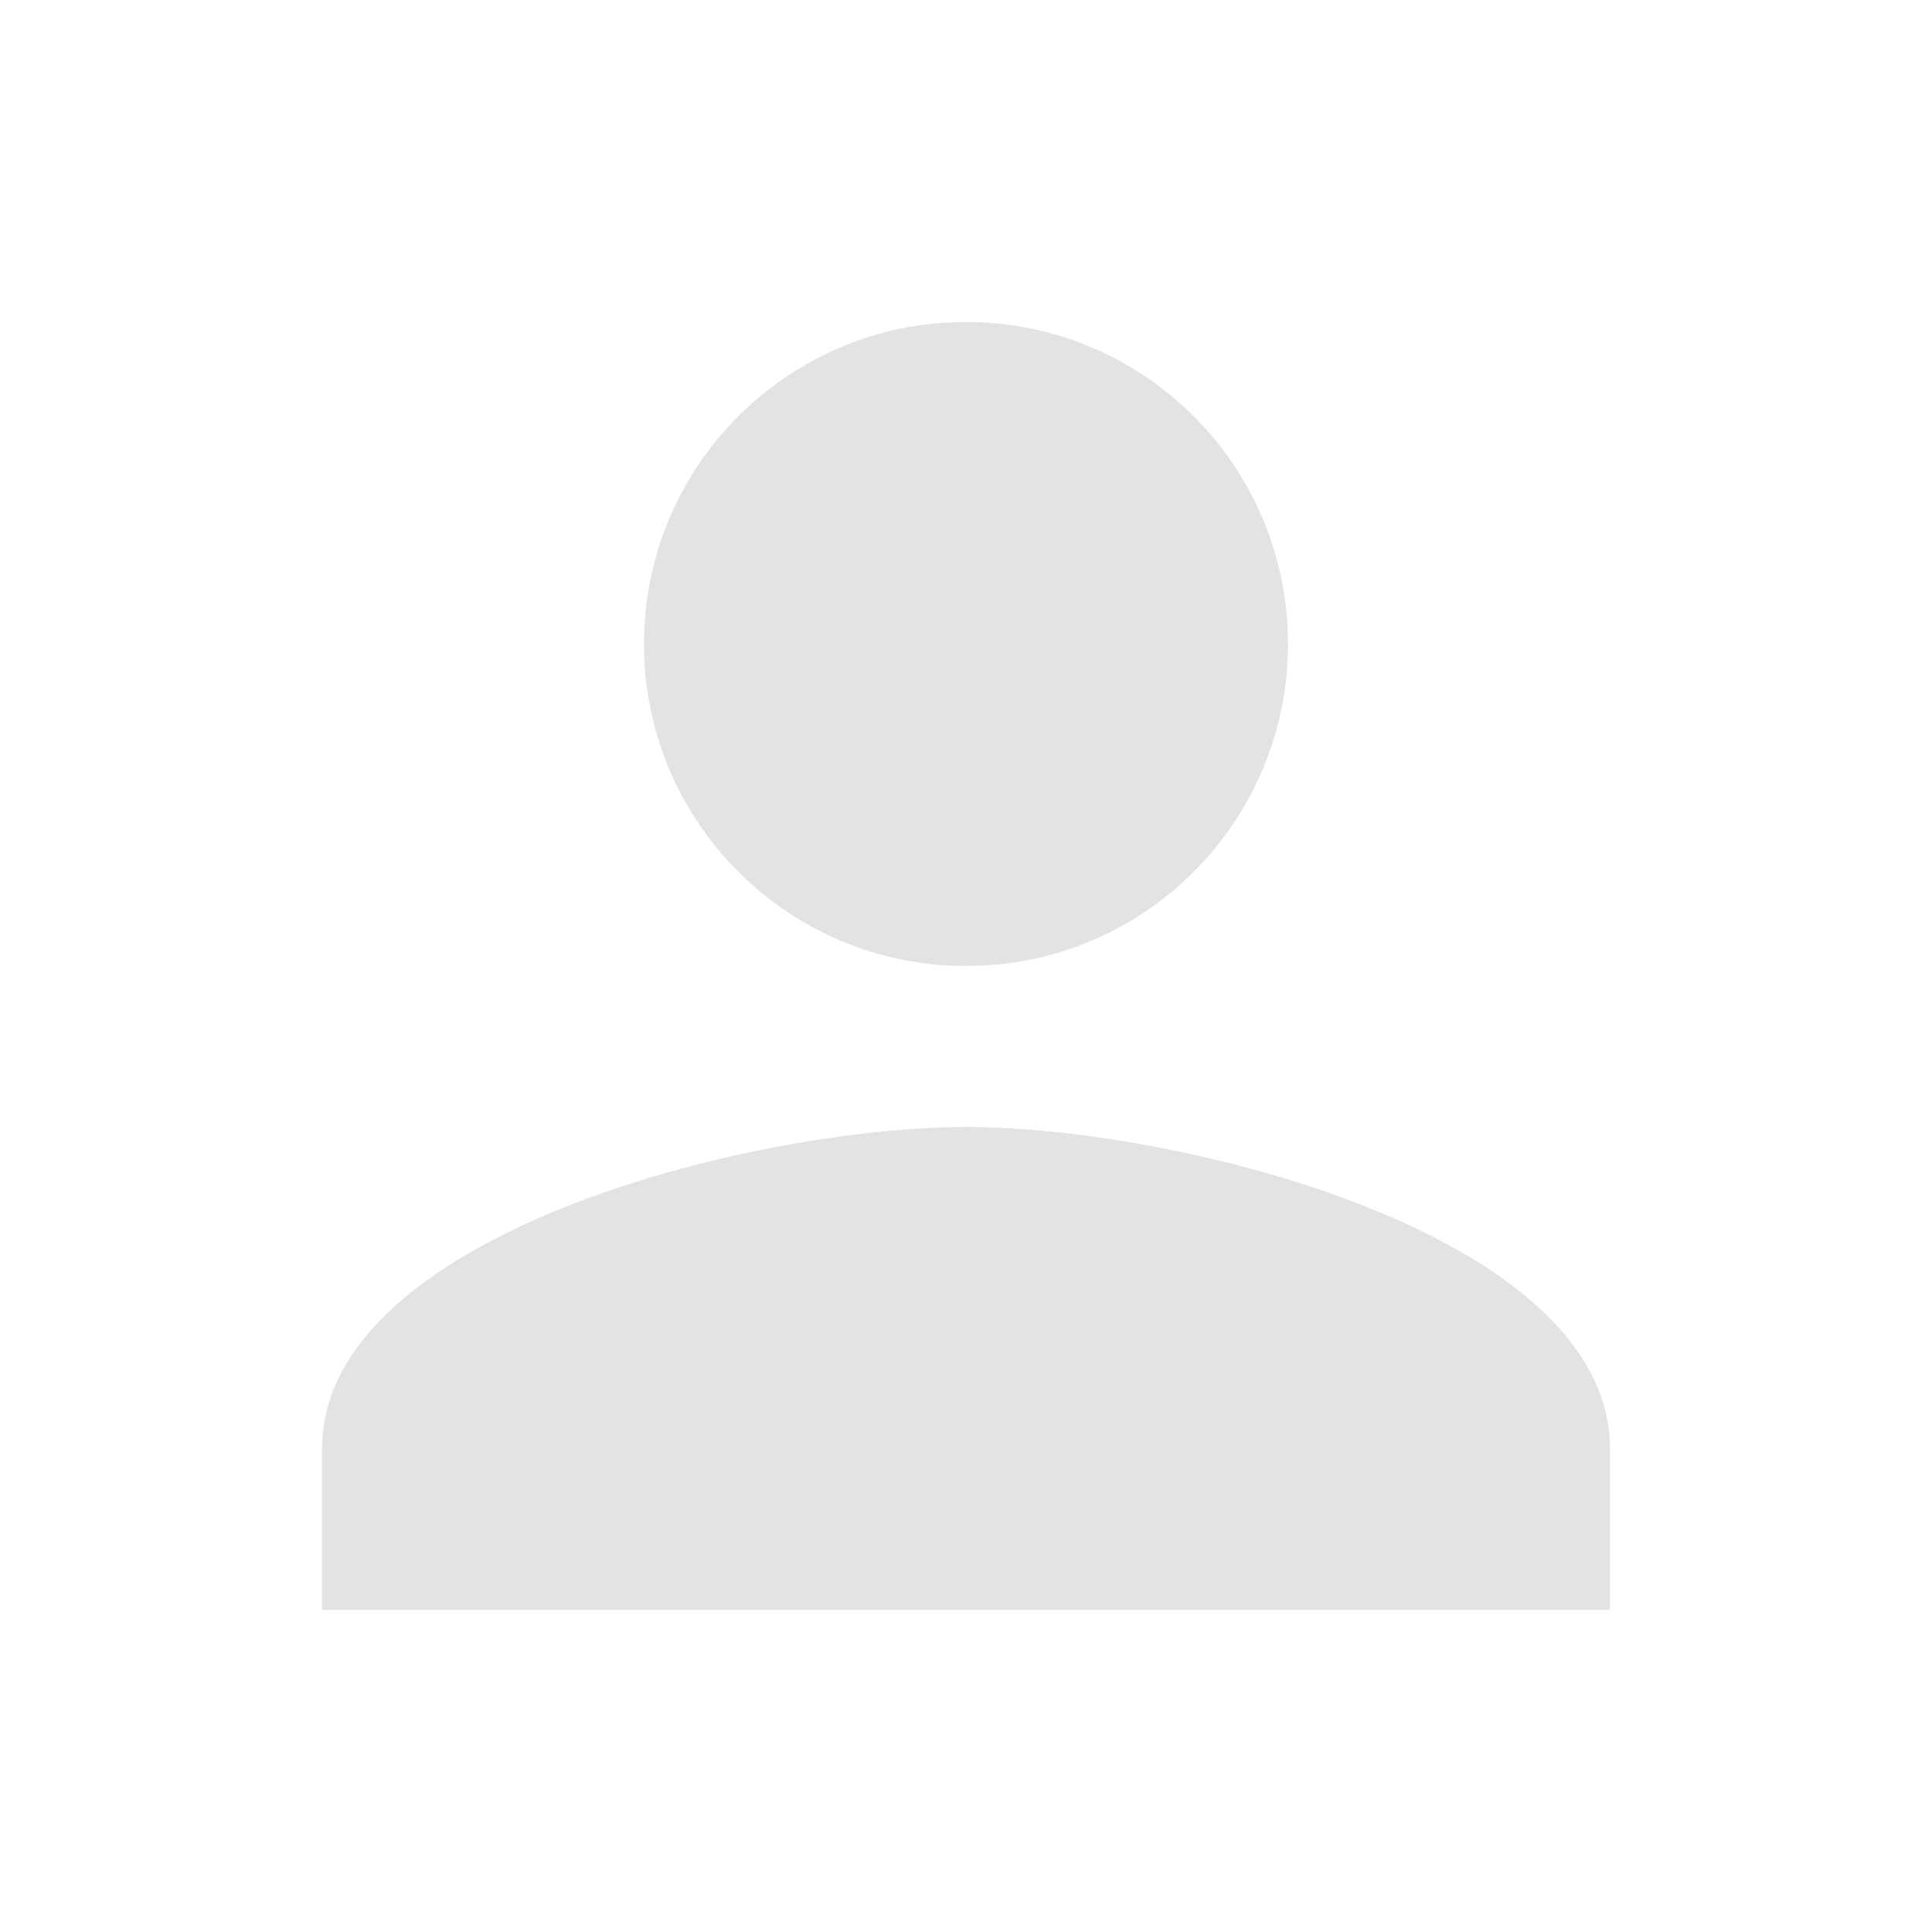
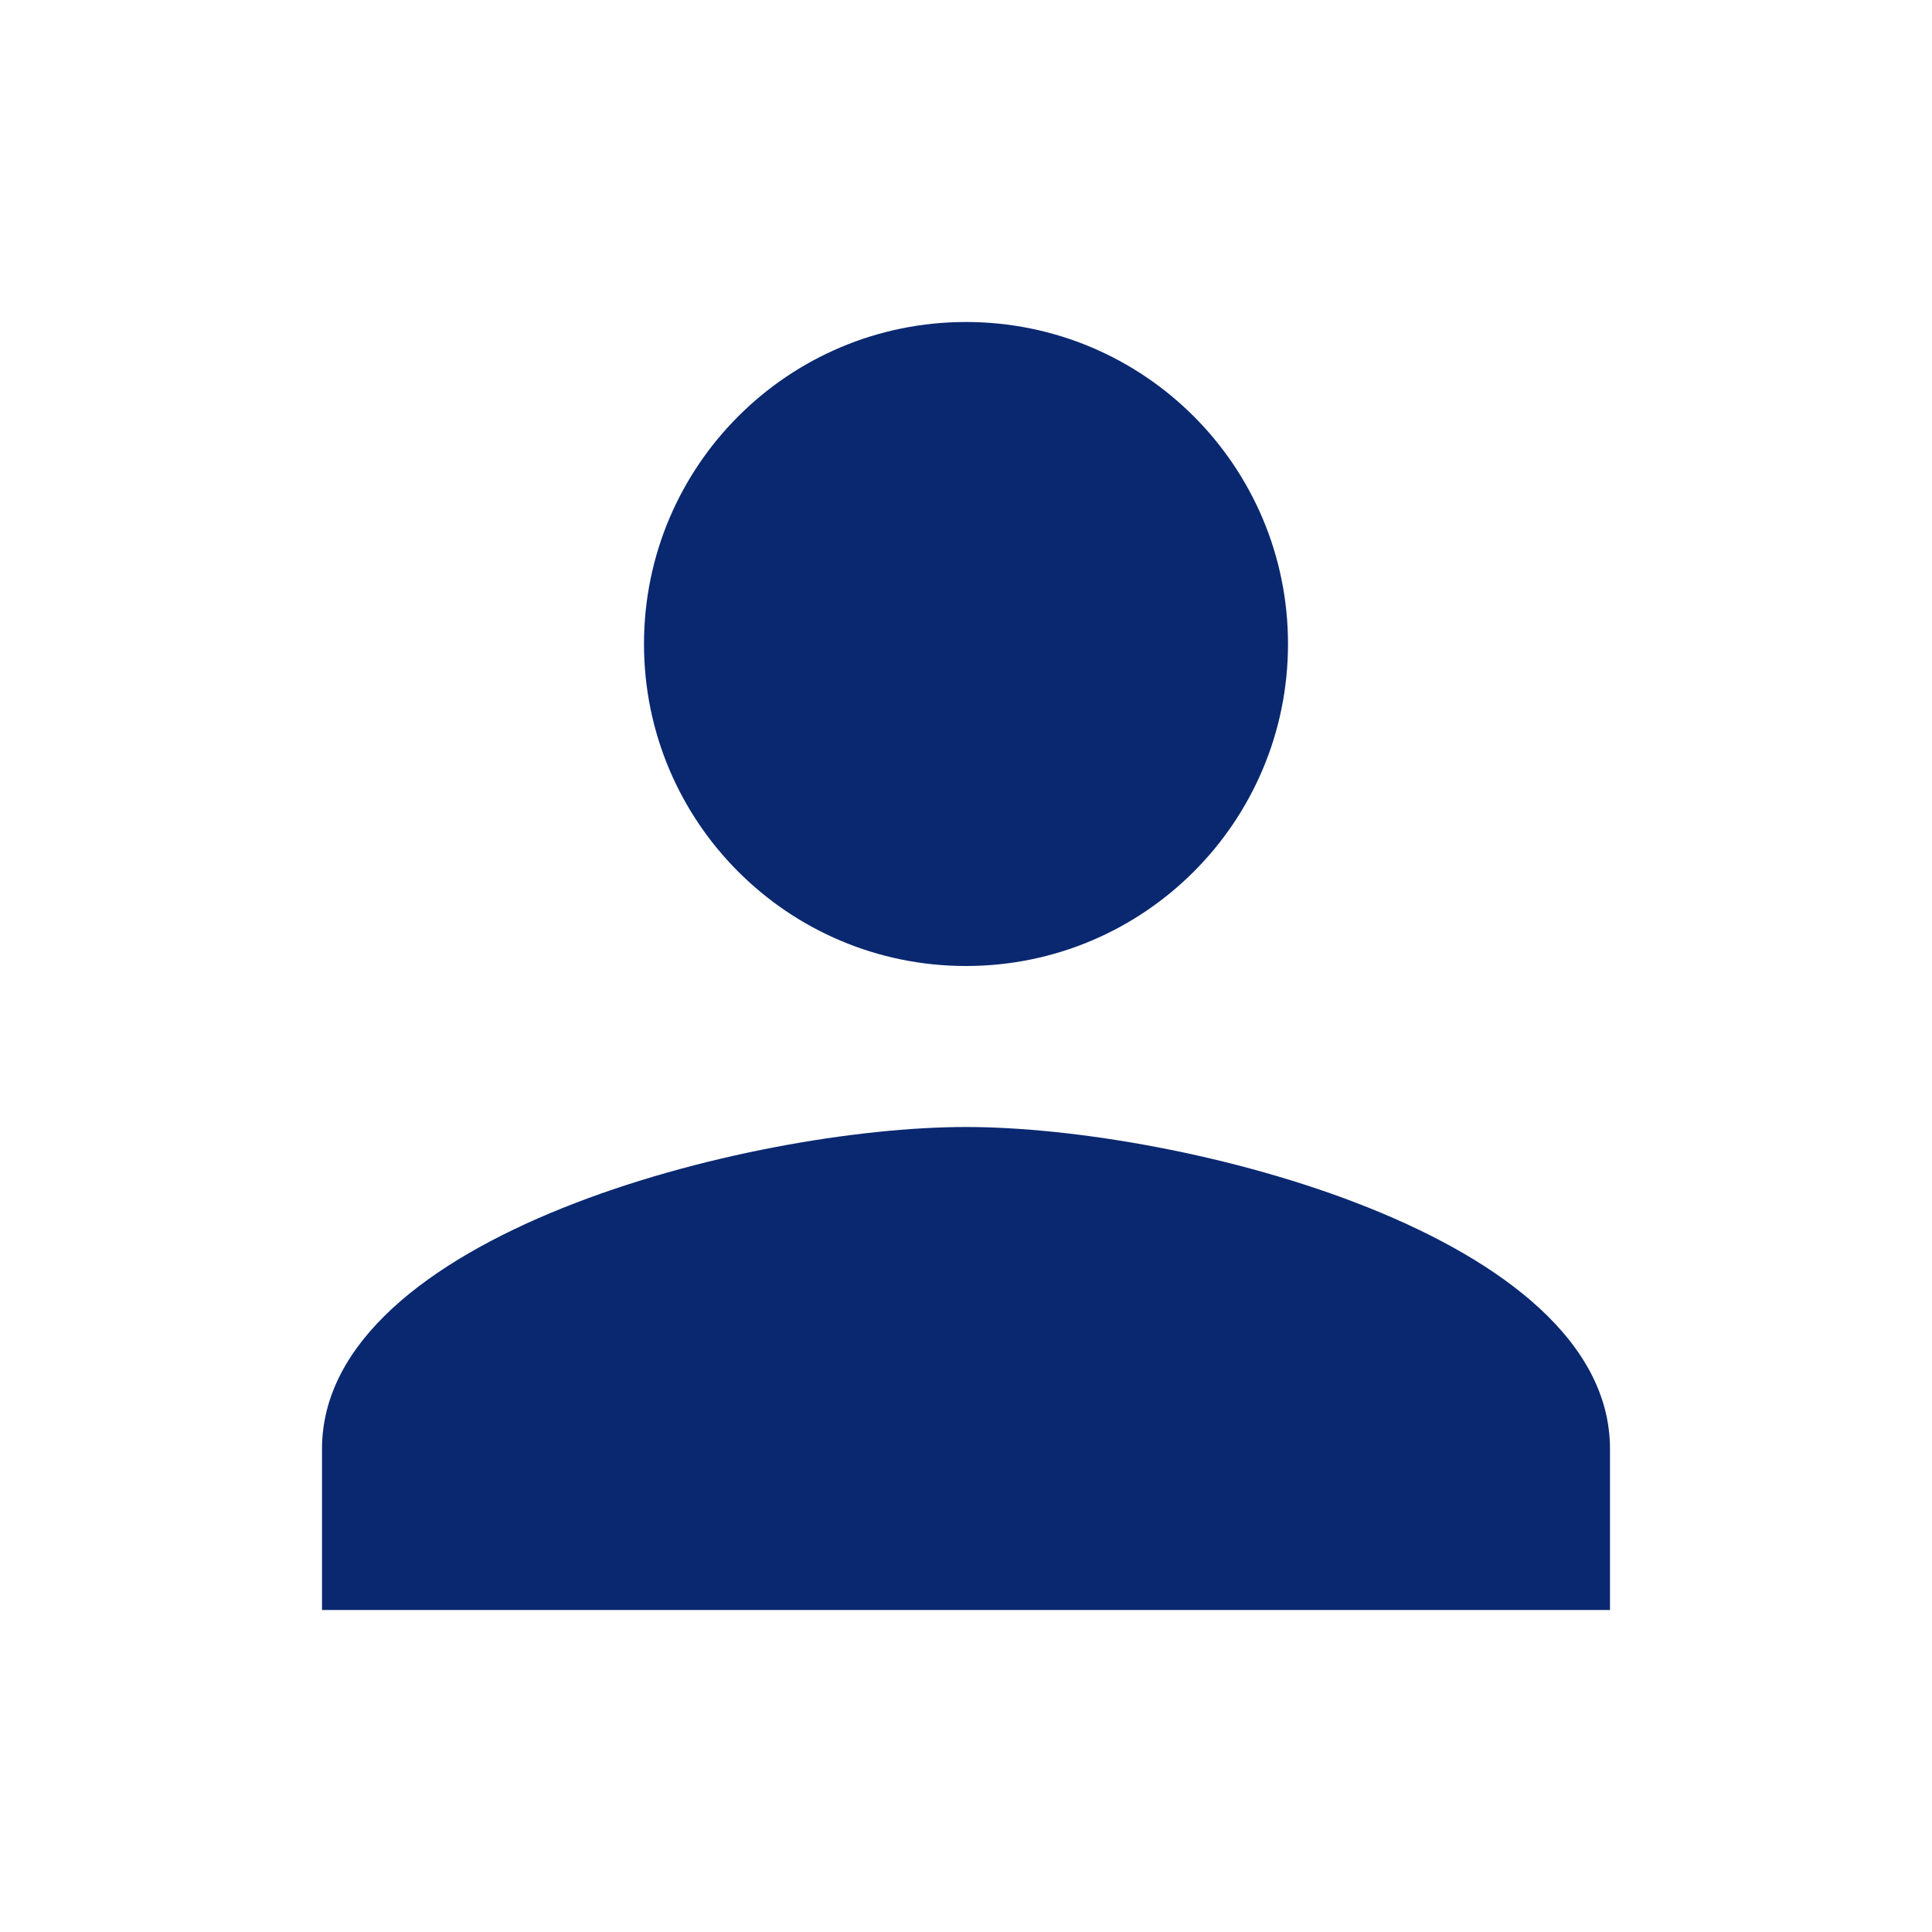
- <svg xmlns="http://www.w3.org/2000/svg" height="24px" viewBox="0 0 24 24" width="24px" fill="#e3e3e3">
+ <svg xmlns="http://www.w3.org/2000/svg" height="24px" viewBox="0 0 24 24" width="24px" fill="#092870">
  <path d="M0 0h24v24H0z" fill="none" />
  <path d="M12 12c2.21 0 4-1.79 4-4s-1.79-4-4-4-4 1.79-4 4 1.79 4 4 4zm0 2c-2.67 0-8 1.34-8 4v2h16v-2c0-2.66-5.33-4-8-4z" />
</svg>
